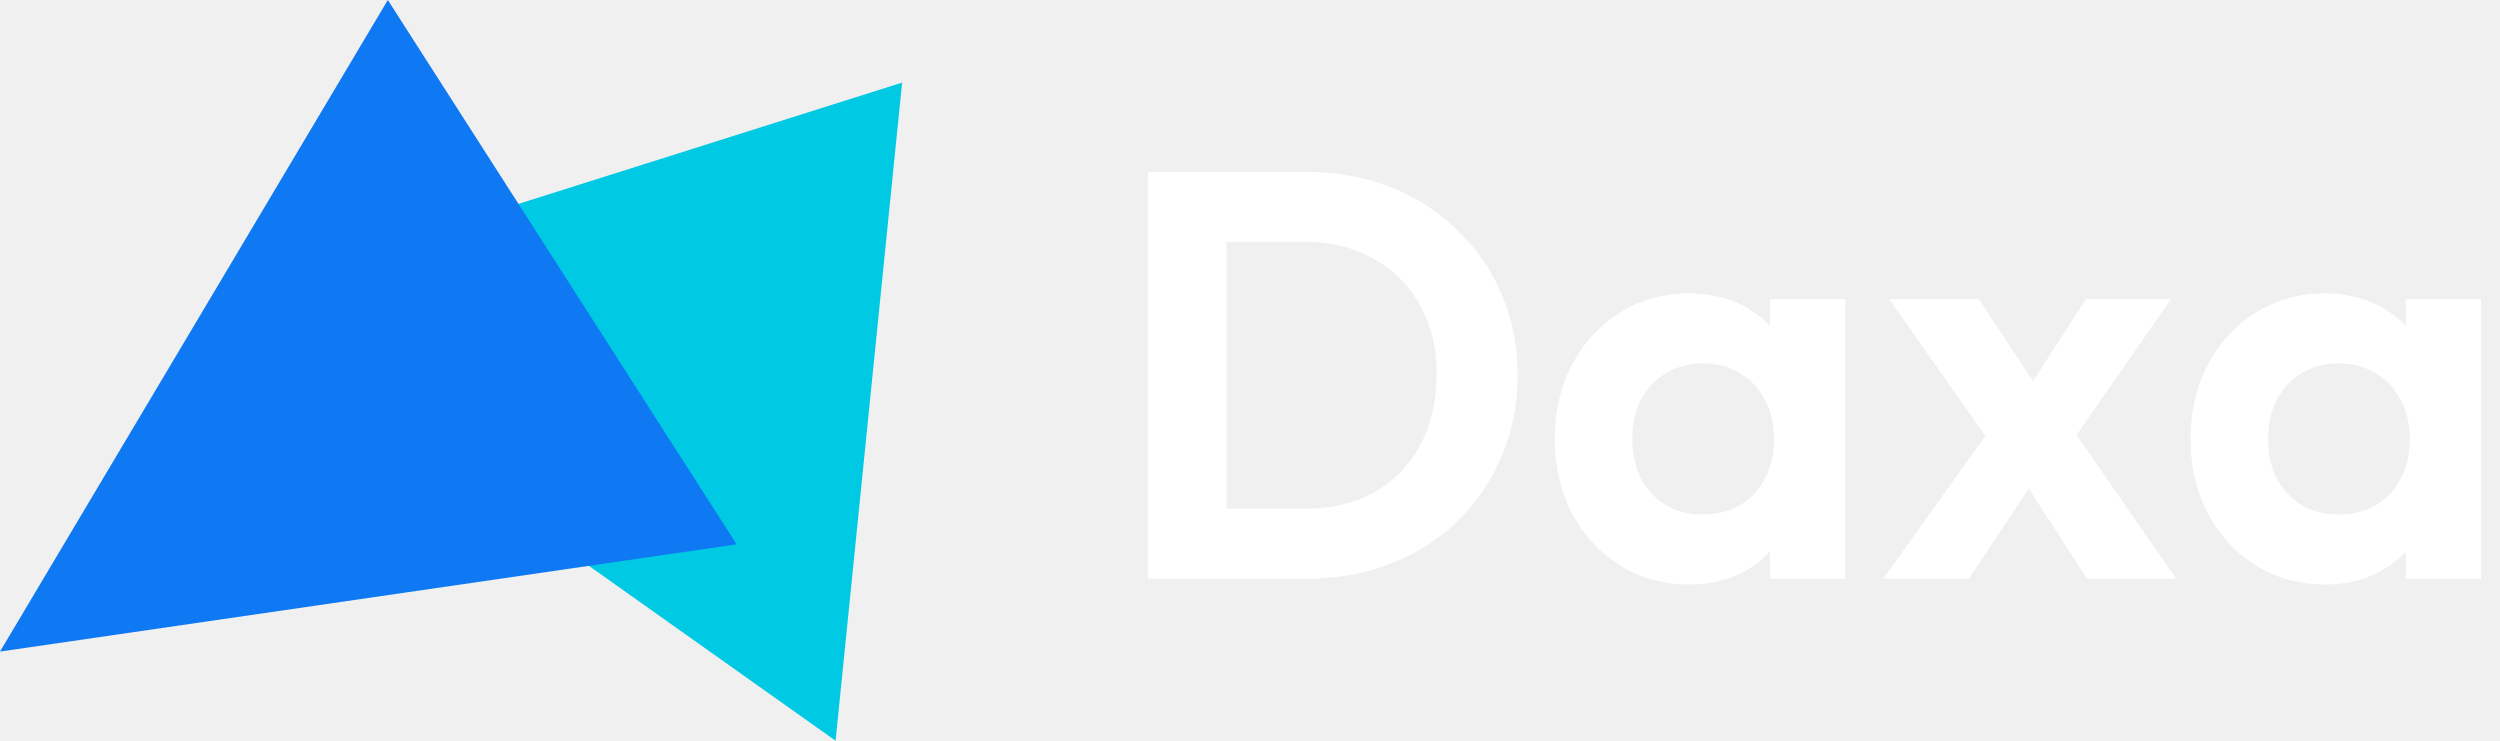
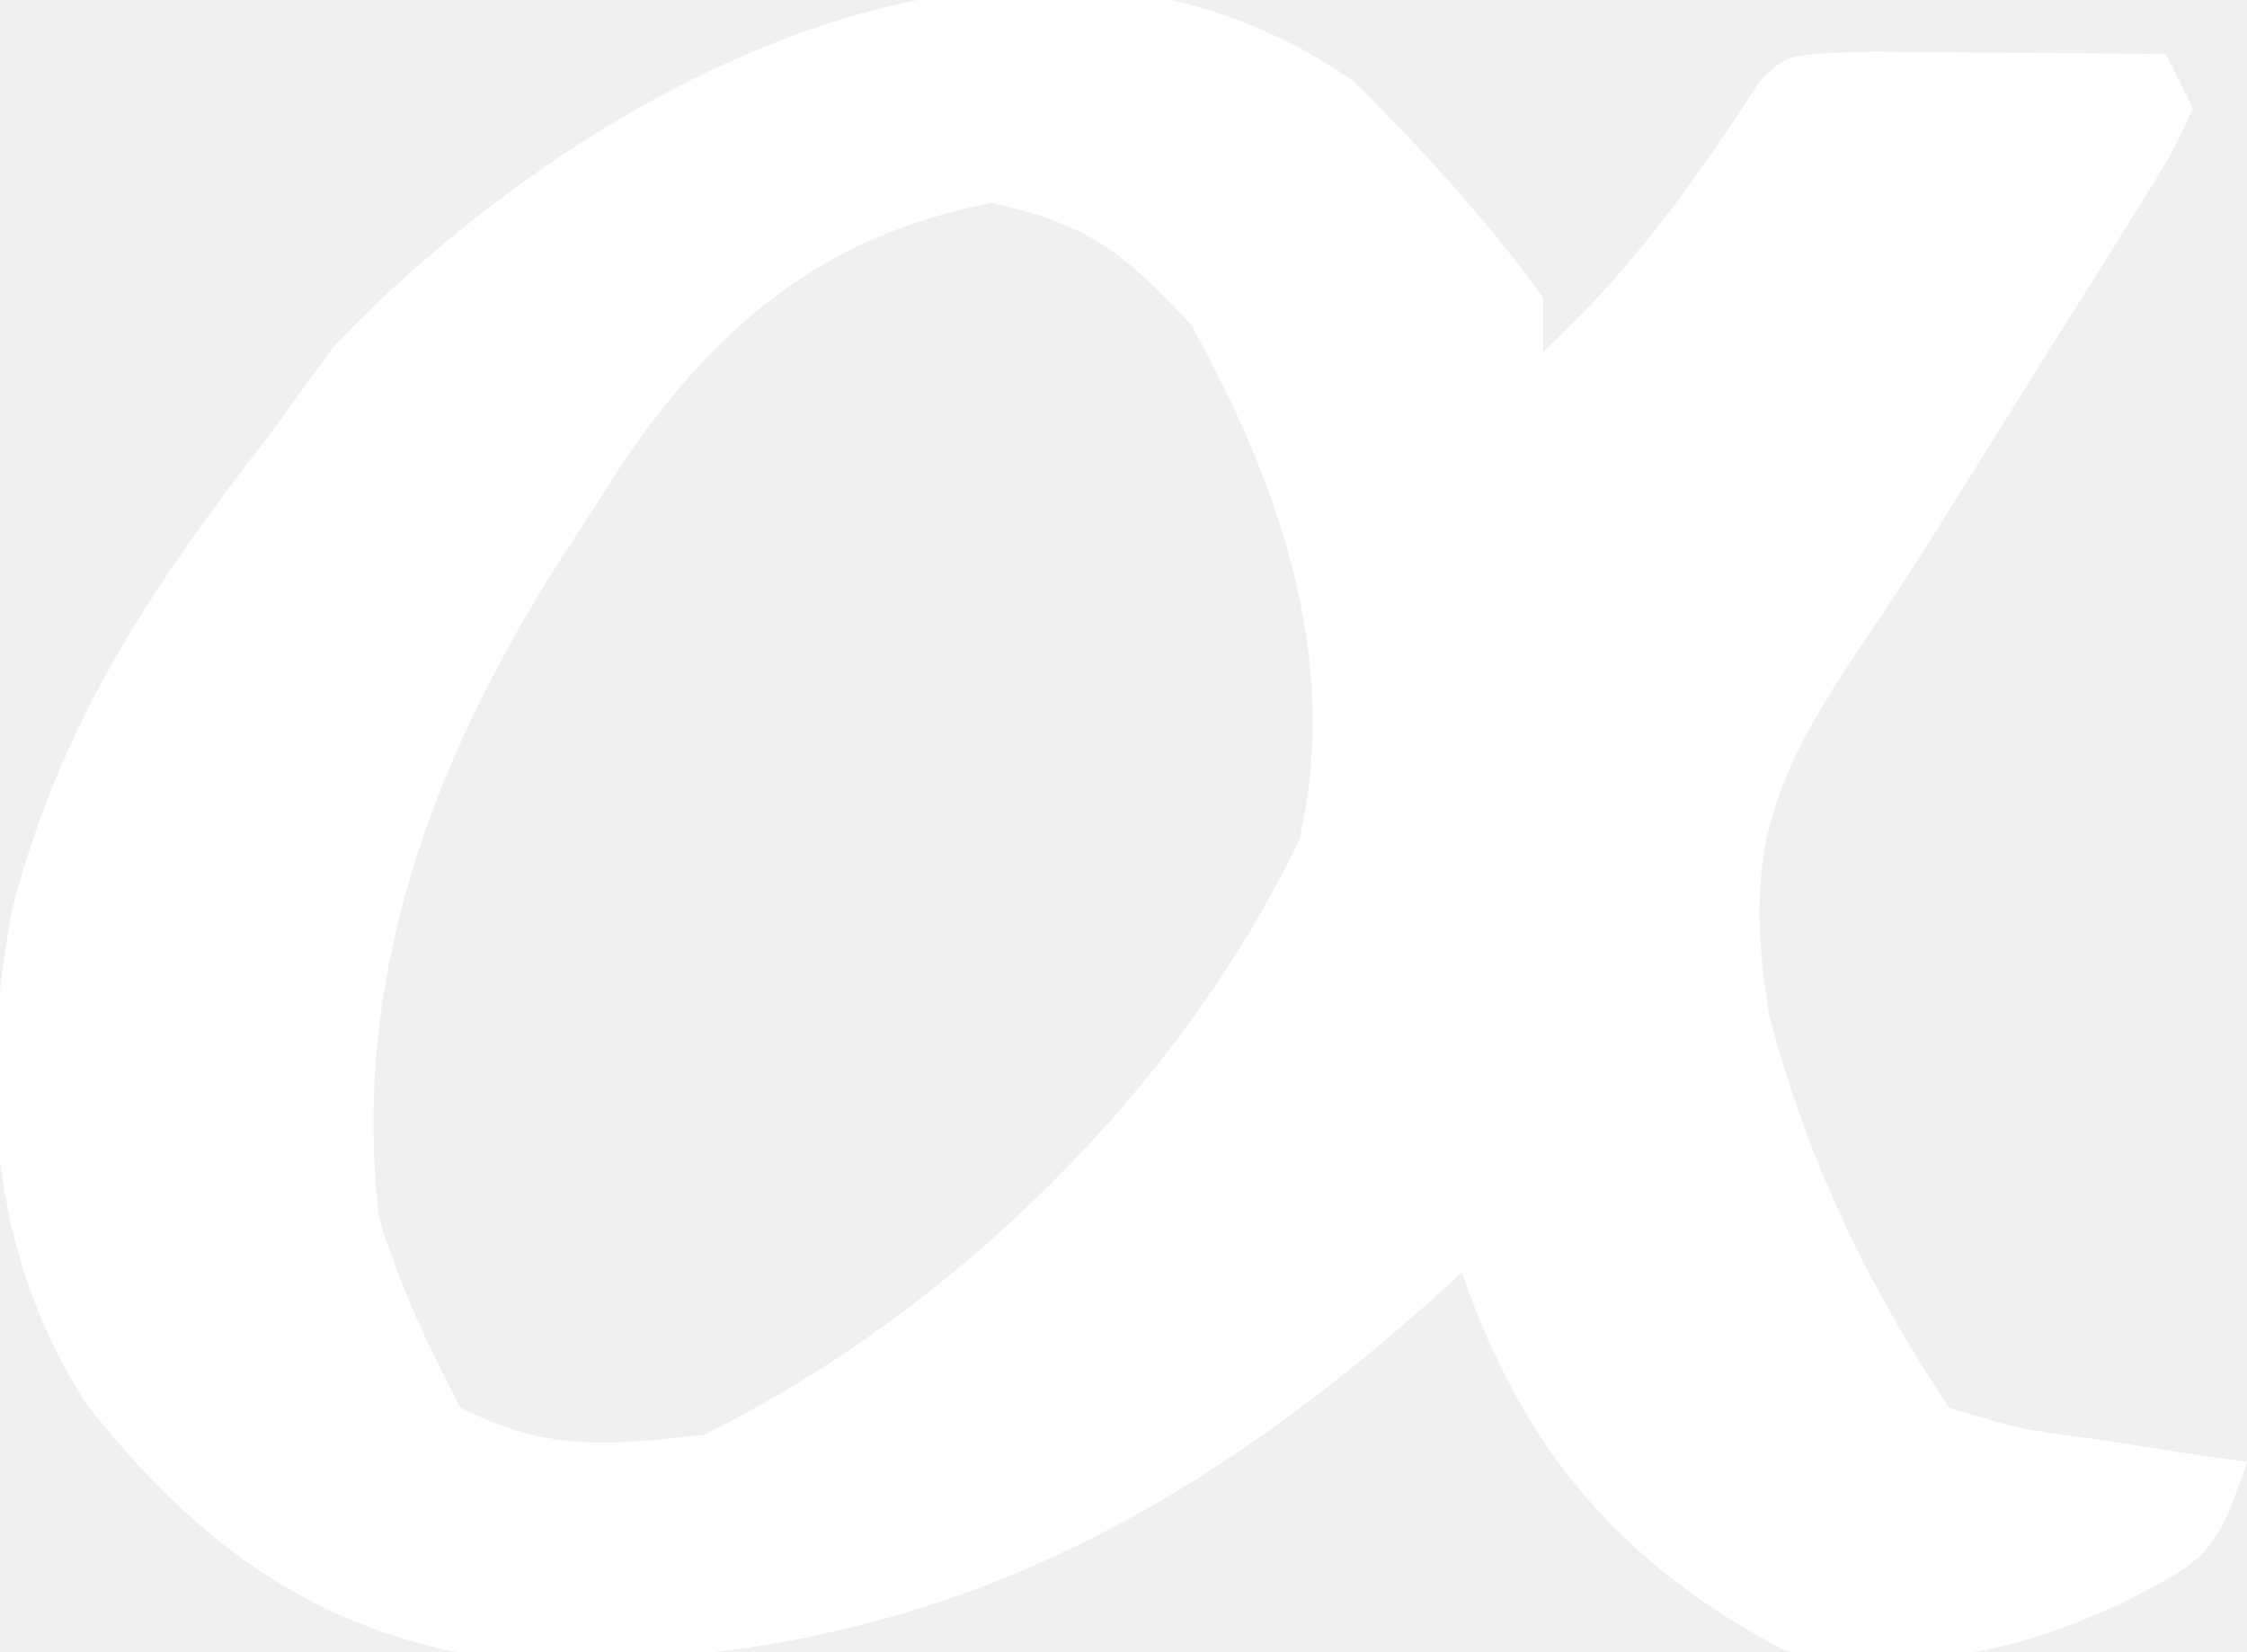
- <svg xmlns="http://www.w3.org/2000/svg" width="108" height="32" viewBox="0 0 108 32" fill="none">
-   <path d="M51.912 25V21.975H56.387C57.52 21.975 58.512 21.742 59.362 21.275C60.212 20.792 60.87 20.117 61.337 19.25C61.82 18.383 62.062 17.358 62.062 16.175C62.062 15.025 61.82 14.025 61.337 13.175C60.854 12.308 60.187 11.642 59.337 11.175C58.487 10.692 57.504 10.45 56.387 10.45H51.837V7.425H56.437C57.737 7.425 58.937 7.642 60.037 8.075C61.154 8.508 62.12 9.125 62.937 9.925C63.77 10.708 64.412 11.633 64.862 12.7C65.329 13.767 65.562 14.933 65.562 16.2C65.562 17.467 65.329 18.642 64.862 19.725C64.412 20.792 63.779 21.725 62.962 22.525C62.145 23.308 61.179 23.917 60.062 24.35C58.962 24.783 57.77 25 56.487 25H51.912ZM49.587 25V7.425H52.987V25H49.587ZM72.964 25.25C71.864 25.25 70.872 24.975 69.989 24.425C69.106 23.875 68.414 23.125 67.914 22.175C67.414 21.225 67.164 20.158 67.164 18.975C67.164 17.775 67.414 16.7 67.914 15.75C68.414 14.8 69.106 14.05 69.989 13.5C70.872 12.95 71.864 12.675 72.964 12.675C73.831 12.675 74.606 12.85 75.289 13.2C75.972 13.55 76.514 14.042 76.914 14.675C77.331 15.292 77.555 15.992 77.589 16.775V21.125C77.555 21.925 77.331 22.633 76.914 23.25C76.514 23.867 75.972 24.358 75.289 24.725C74.606 25.075 73.831 25.25 72.964 25.25ZM73.564 22.225C74.481 22.225 75.222 21.925 75.789 21.325C76.356 20.708 76.639 19.917 76.639 18.95C76.639 18.317 76.505 17.758 76.239 17.275C75.989 16.775 75.63 16.392 75.164 16.125C74.714 15.842 74.18 15.7 73.564 15.7C72.964 15.7 72.43 15.842 71.964 16.125C71.514 16.392 71.156 16.775 70.889 17.275C70.639 17.758 70.514 18.317 70.514 18.95C70.514 19.6 70.639 20.175 70.889 20.675C71.156 21.158 71.514 21.542 71.964 21.825C72.43 22.092 72.964 22.225 73.564 22.225ZM76.464 25V21.75L76.989 18.8L76.464 15.9V12.925H79.714V25H76.464ZM90.161 25L86.986 20.1L86.311 19.6L81.611 12.925H85.486L88.411 17.35L89.036 17.825L94.011 25H90.161ZM81.361 25L86.286 18.1L88.161 20.325L85.061 25H81.361ZM89.161 19.575L87.236 17.375L90.111 12.925H93.786L89.161 19.575ZM100.43 25.25C99.33 25.25 98.338 24.975 97.455 24.425C96.571 23.875 95.88 23.125 95.38 22.175C94.88 21.225 94.63 20.158 94.63 18.975C94.63 17.775 94.88 16.7 95.38 15.75C95.88 14.8 96.571 14.05 97.455 13.5C98.338 12.95 99.33 12.675 100.43 12.675C101.296 12.675 102.071 12.85 102.755 13.2C103.438 13.55 103.98 14.042 104.38 14.675C104.796 15.292 105.021 15.992 105.055 16.775V21.125C105.021 21.925 104.796 22.633 104.38 23.25C103.98 23.867 103.438 24.358 102.755 24.725C102.071 25.075 101.296 25.25 100.43 25.25ZM101.03 22.225C101.946 22.225 102.688 21.925 103.255 21.325C103.821 20.708 104.105 19.917 104.105 18.95C104.105 18.317 103.971 17.758 103.705 17.275C103.455 16.775 103.096 16.392 102.63 16.125C102.18 15.842 101.646 15.7 101.03 15.7C100.43 15.7 99.896 15.842 99.43 16.125C98.98 16.392 98.621 16.775 98.355 17.275C98.105 17.758 97.98 18.317 97.98 18.95C97.98 19.6 98.105 20.175 98.355 20.675C98.621 21.158 98.98 21.542 99.43 21.825C99.896 22.092 100.43 22.225 101.03 22.225ZM103.93 25V21.75L104.455 18.8L103.93 15.9V12.925H107.18V25H103.93Z" fill="white" />
-   <g clip-path="url(#clip0_292_3851)">
-     <path d="M9.25 12.964L36.097 32L38.972 3.568L9.25 12.964Z" fill="#00CAE3" />
-     <path d="M16.754 0L0 28.148L31.822 23.515L16.754 0Z" fill="#0F79F3" />
-   </g>
-   <defs>
-     <clipPath id="clip0_292_3851">
-       <rect width="38.973" height="32" fill="white" />
-     </clipPath>
-   </defs>
+ <svg xmlns="http://www.w3.org/2000/svg" version="1.1" width="83" height="61">
+   <path d="M0 0 C2.532 2.517 4.917 5.097 7 8 C7 8.66 7 9.32 7 10 C10.258 6.974 12.596 3.731 15 0 C16 -1 16 -1 19.16 -1.098 C20.448 -1.086 21.736 -1.074 23.062 -1.062 C24.998 -1.049 24.998 -1.049 26.973 -1.035 C27.972 -1.024 28.971 -1.012 30 -1 C30.495 -0.01 30.495 -0.01 31 1 C30.183 2.752 30.183 2.752 28.867 4.852 C28.39 5.621 27.913 6.391 27.422 7.184 C26.656 8.392 26.656 8.392 25.875 9.625 C25.388 10.407 24.9 11.19 24.398 11.996 C20.414 18.386 20.414 18.386 18.519 21.197 C15.299 26.044 14.411 28.657 15.344 34.469 C16.724 39.794 18.958 44.437 22 49 C24.647 49.801 24.647 49.801 27.625 50.188 C28.628 50.346 29.631 50.505 30.664 50.668 C31.435 50.778 32.206 50.887 33 51 C31.863 54.411 31.484 54.631 28.438 56.188 C23.972 58.257 20.894 58.631 16 58 C9.864 54.814 6.232 50.511 4 44 C3.587 44.375 3.175 44.75 2.75 45.137 C-7.372 54.107 -17.398 58.772 -31.207 58.344 C-38.035 57.503 -42.619 54.2 -46.812 48.855 C-50.381 43.28 -50.754 37.06 -49.57 30.688 C-47.809 23.727 -44.368 18.618 -40 13 C-39.237 11.948 -38.474 10.896 -37.688 9.812 C-28.614 0.317 -12.434 -8.65 0 0 Z M-27.02 14.127 C-27.426 14.766 -27.832 15.404 -28.25 16.062 C-28.68 16.726 -29.111 17.389 -29.554 18.072 C-34.14 25.407 -37.012 33.229 -36 42 C-35.205 44.538 -34.24 46.616 -33 49 C-29.772 50.614 -27.594 50.399 -24 50 C-14.865 45.489 -6.398 37.217 -2 28 C-0.459 21.308 -2.76 14.859 -6 9 C-8.472 6.337 -9.85 5.242 -13.375 4.5 C-19.603 5.686 -23.562 9.049 -27.02 14.127 Z " fill="#FFFFFF" transform="translate(50,3)" />
</svg>
